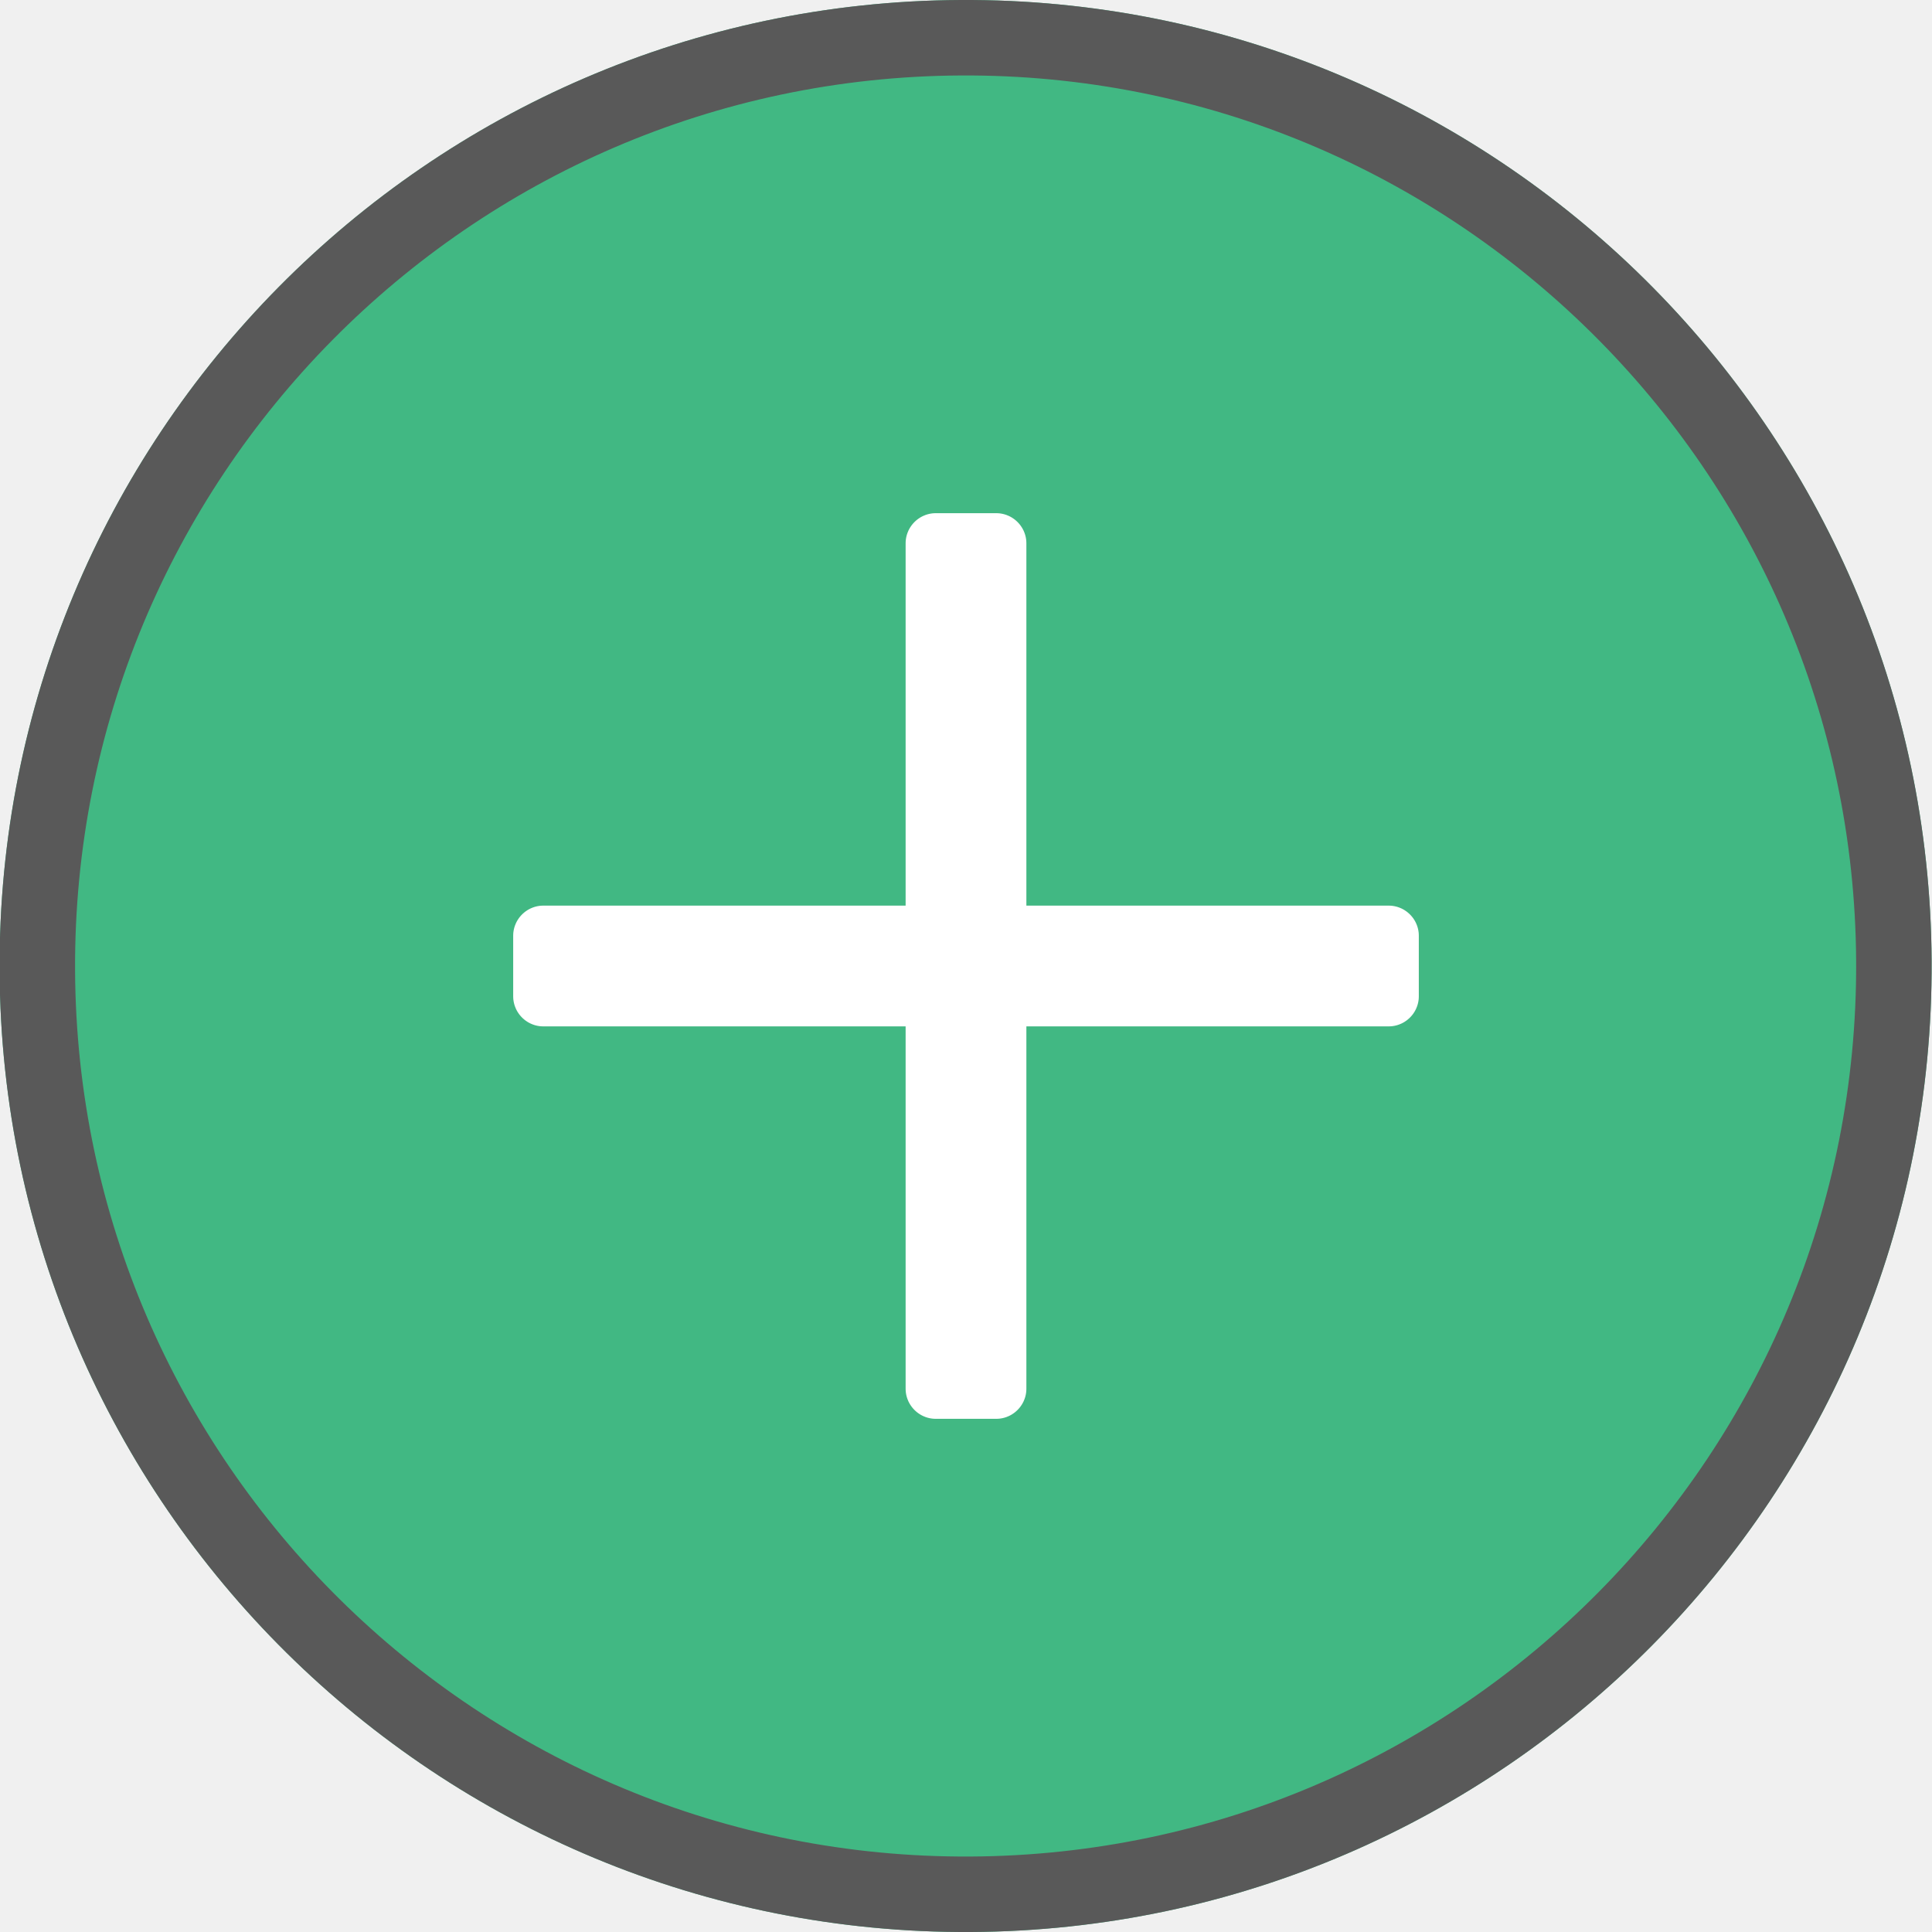
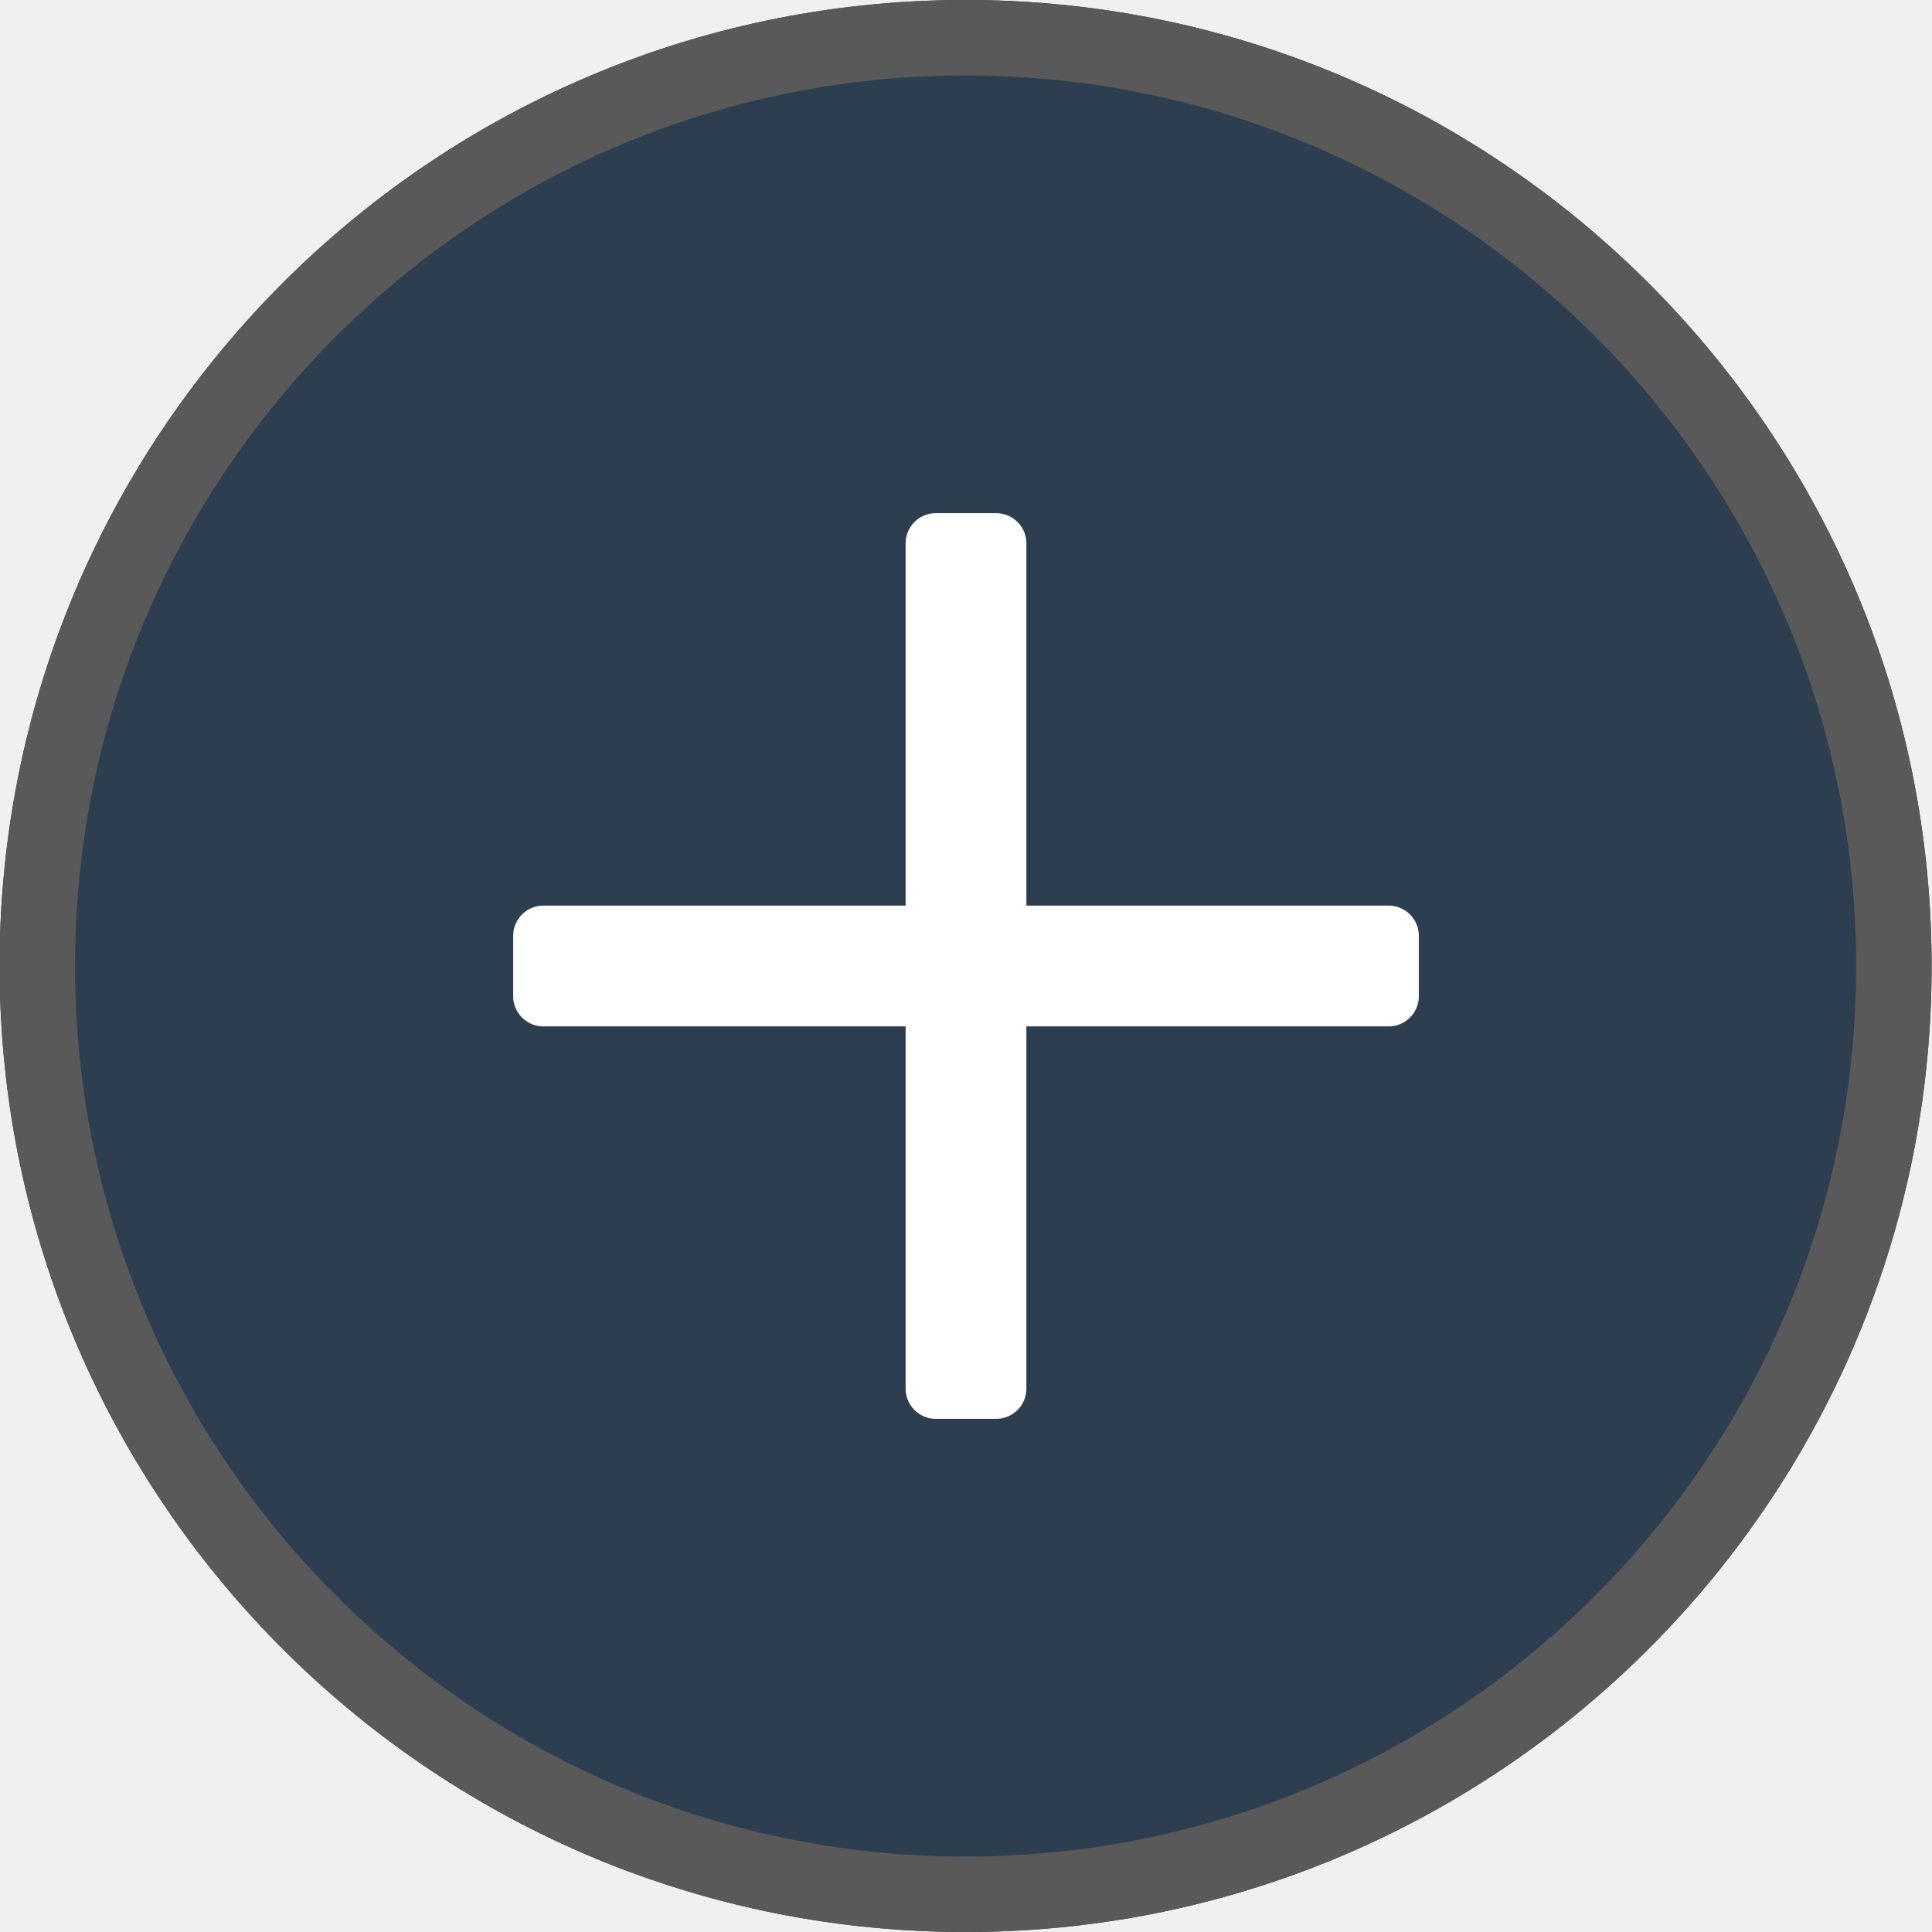
<svg xmlns="http://www.w3.org/2000/svg" xmlns:xlink="http://www.w3.org/1999/xlink" version="1.1" preserveAspectRatio="xMidYMid meet" viewBox="0 0 640 640" width="640" height="640">
  <defs>
    <path d="M321.59 640C144.98 640.95 0.82 498.33 -0.13 321.72C-1.09 145.11 141.53 0.95 318.14 0C494.75 -0.95 638.91 141.67 639.87 318.28C640.82 494.89 498.2 639.05 321.59 640Z" id="aT5V7ebk0" />
    <clipPath id="clipanyYwyHYh">
      <use xlink:href="#aT5V7ebk0" opacity="1" />
    </clipPath>
    <path d="M330.82 170.03L331.22 170.07L331.62 170.13L332.02 170.2L332.4 170.29L332.79 170.39L333.16 170.51L333.53 170.64L333.89 170.79L334.25 170.94L334.6 171.12L334.94 171.3L335.27 171.5L335.59 171.71L335.91 171.93L336.21 172.16L336.51 172.41L336.79 172.66L337.07 172.93L337.34 173.21L337.59 173.49L337.84 173.79L338.07 174.09L338.29 174.41L338.5 174.73L338.7 175.06L338.88 175.4L339.06 175.75L339.21 176.11L339.36 176.47L339.49 176.84L339.61 177.21L339.71 177.6L339.8 177.98L339.87 178.38L339.93 178.78L339.97 179.18L339.99 179.59L340 180L340 300L460 300L460.41 300.01L460.82 300.03L461.22 300.07L461.62 300.13L462.02 300.2L462.4 300.29L462.79 300.39L463.16 300.51L463.53 300.64L463.89 300.79L464.25 300.94L464.6 301.12L464.94 301.3L465.27 301.5L465.59 301.71L465.91 301.93L466.21 302.16L466.51 302.41L466.79 302.66L467.07 302.93L467.34 303.21L467.59 303.49L467.84 303.79L468.07 304.09L468.29 304.41L468.5 304.73L468.7 305.06L468.88 305.4L469.06 305.75L469.21 306.11L469.36 306.47L469.49 306.84L469.61 307.21L469.71 307.6L469.8 307.98L469.87 308.38L469.93 308.78L469.97 309.18L469.99 309.59L470 310L470 330L469.99 330.41L469.97 330.82L469.93 331.22L469.87 331.62L469.8 332.02L469.71 332.4L469.61 332.79L469.49 333.16L469.36 333.53L469.21 333.89L469.06 334.25L468.88 334.6L468.7 334.94L468.5 335.27L468.29 335.59L468.07 335.91L467.84 336.21L467.59 336.51L467.34 336.79L467.07 337.07L466.79 337.34L466.51 337.59L466.21 337.84L465.91 338.07L465.59 338.29L465.27 338.5L464.94 338.7L464.6 338.88L464.25 339.06L463.89 339.21L463.53 339.36L463.16 339.49L462.79 339.61L462.4 339.71L462.02 339.8L461.62 339.87L461.22 339.93L460.82 339.97L460.41 339.99L460 340L340 340L340 460L339.99 460.41L339.97 460.82L339.93 461.22L339.87 461.62L339.8 462.02L339.71 462.4L339.61 462.79L339.49 463.16L339.36 463.53L339.21 463.89L339.06 464.25L338.88 464.6L338.7 464.94L338.5 465.27L338.29 465.59L338.07 465.91L337.84 466.21L337.59 466.51L337.34 466.79L337.07 467.07L336.79 467.34L336.51 467.59L336.21 467.84L335.91 468.07L335.59 468.29L335.27 468.5L334.94 468.7L334.6 468.88L334.25 469.06L333.89 469.21L333.53 469.36L333.16 469.49L332.79 469.61L332.4 469.71L332.02 469.8L331.62 469.87L331.22 469.93L330.82 469.97L330.41 469.99L330 470L310 470L309.59 469.99L309.18 469.97L308.78 469.93L308.38 469.87L307.98 469.8L307.6 469.71L307.21 469.61L306.84 469.49L306.47 469.36L306.11 469.21L305.75 469.06L305.4 468.88L305.06 468.7L304.73 468.5L304.41 468.29L304.09 468.07L303.79 467.84L303.49 467.59L303.21 467.34L302.93 467.07L302.66 466.79L302.41 466.51L302.16 466.21L301.93 465.91L301.71 465.59L301.5 465.27L301.3 464.94L301.12 464.6L300.94 464.25L300.79 463.89L300.64 463.53L300.51 463.16L300.39 462.79L300.29 462.4L300.2 462.02L300.13 461.62L300.07 461.22L300.03 460.82L300.01 460.41L300 460L300 340L180 340L179.59 339.99L179.18 339.97L178.78 339.93L178.38 339.87L177.98 339.8L177.6 339.71L177.21 339.61L176.84 339.49L176.47 339.36L176.11 339.21L175.75 339.06L175.4 338.88L175.06 338.7L174.73 338.5L174.41 338.29L174.09 338.07L173.79 337.84L173.49 337.59L173.21 337.34L172.93 337.07L172.66 336.79L172.41 336.51L172.16 336.21L171.93 335.91L171.71 335.59L171.5 335.27L171.3 334.94L171.12 334.6L170.94 334.25L170.79 333.89L170.64 333.53L170.51 333.16L170.39 332.79L170.29 332.4L170.2 332.02L170.13 331.62L170.07 331.22L170.03 330.82L170.01 330.41L170 330L170 310L170.01 309.59L170.03 309.18L170.07 308.78L170.13 308.38L170.2 307.98L170.29 307.6L170.39 307.21L170.51 306.84L170.64 306.47L170.79 306.11L170.94 305.75L171.12 305.4L171.3 305.06L171.5 304.73L171.71 304.41L171.93 304.09L172.16 303.79L172.41 303.49L172.66 303.21L172.93 302.93L173.21 302.66L173.49 302.41L173.79 302.16L174.09 301.93L174.41 301.71L174.73 301.5L175.06 301.3L175.4 301.12L175.75 300.94L176.11 300.79L176.47 300.64L176.84 300.51L177.21 300.39L177.6 300.29L177.98 300.2L178.38 300.13L178.78 300.07L179.18 300.03L179.59 300.01L180 300L300 300L300 180L300.01 179.59L300.03 179.18L300.07 178.78L300.13 178.38L300.2 177.98L300.29 177.6L300.39 177.21L300.51 176.84L300.64 176.47L300.79 176.11L300.94 175.75L301.12 175.4L301.3 175.06L301.5 174.73L301.71 174.41L301.93 174.09L302.16 173.79L302.41 173.49L302.66 173.21L302.93 172.93L303.21 172.66L303.49 172.41L303.79 172.16L304.09 171.93L304.41 171.71L304.73 171.5L305.06 171.3L305.4 171.12L305.75 170.94L306.11 170.79L306.47 170.64L306.84 170.51L307.21 170.39L307.6 170.29L307.98 170.2L308.38 170.13L308.78 170.07L309.18 170.03L309.59 170.01L310 170L330 170L330.41 170.01L330.82 170.03Z" id="azotY2UpK" />
  </defs>
  <g>
    <g>
      <g>
        <g />
-         <use xlink:href="#aT5V7ebk0" opacity="1" fill="#41b883" fill-opacity="1" />
+         <use xlink:href="#aT5V7ebk0" opacity="1" fill="#2C3E50" fill-opacity="1" />
        <g clip-path="url(#clipanyYwyHYh)">
          <use xlink:href="#aT5V7ebk0" opacity="1" fill-opacity="0" stroke="#595959" stroke-width="50" stroke-opacity="1" />
        </g>
        <g />
      </g>
      <g>
        <use xlink:href="#azotY2UpK" opacity="1" fill="#ffffff" fill-opacity="1" />
        <g>
          <use xlink:href="#azotY2UpK" opacity="1" fill-opacity="0" stroke="#595959" stroke-width="5" stroke-opacity="0" />
        </g>
      </g>
    </g>
  </g>
</svg>
